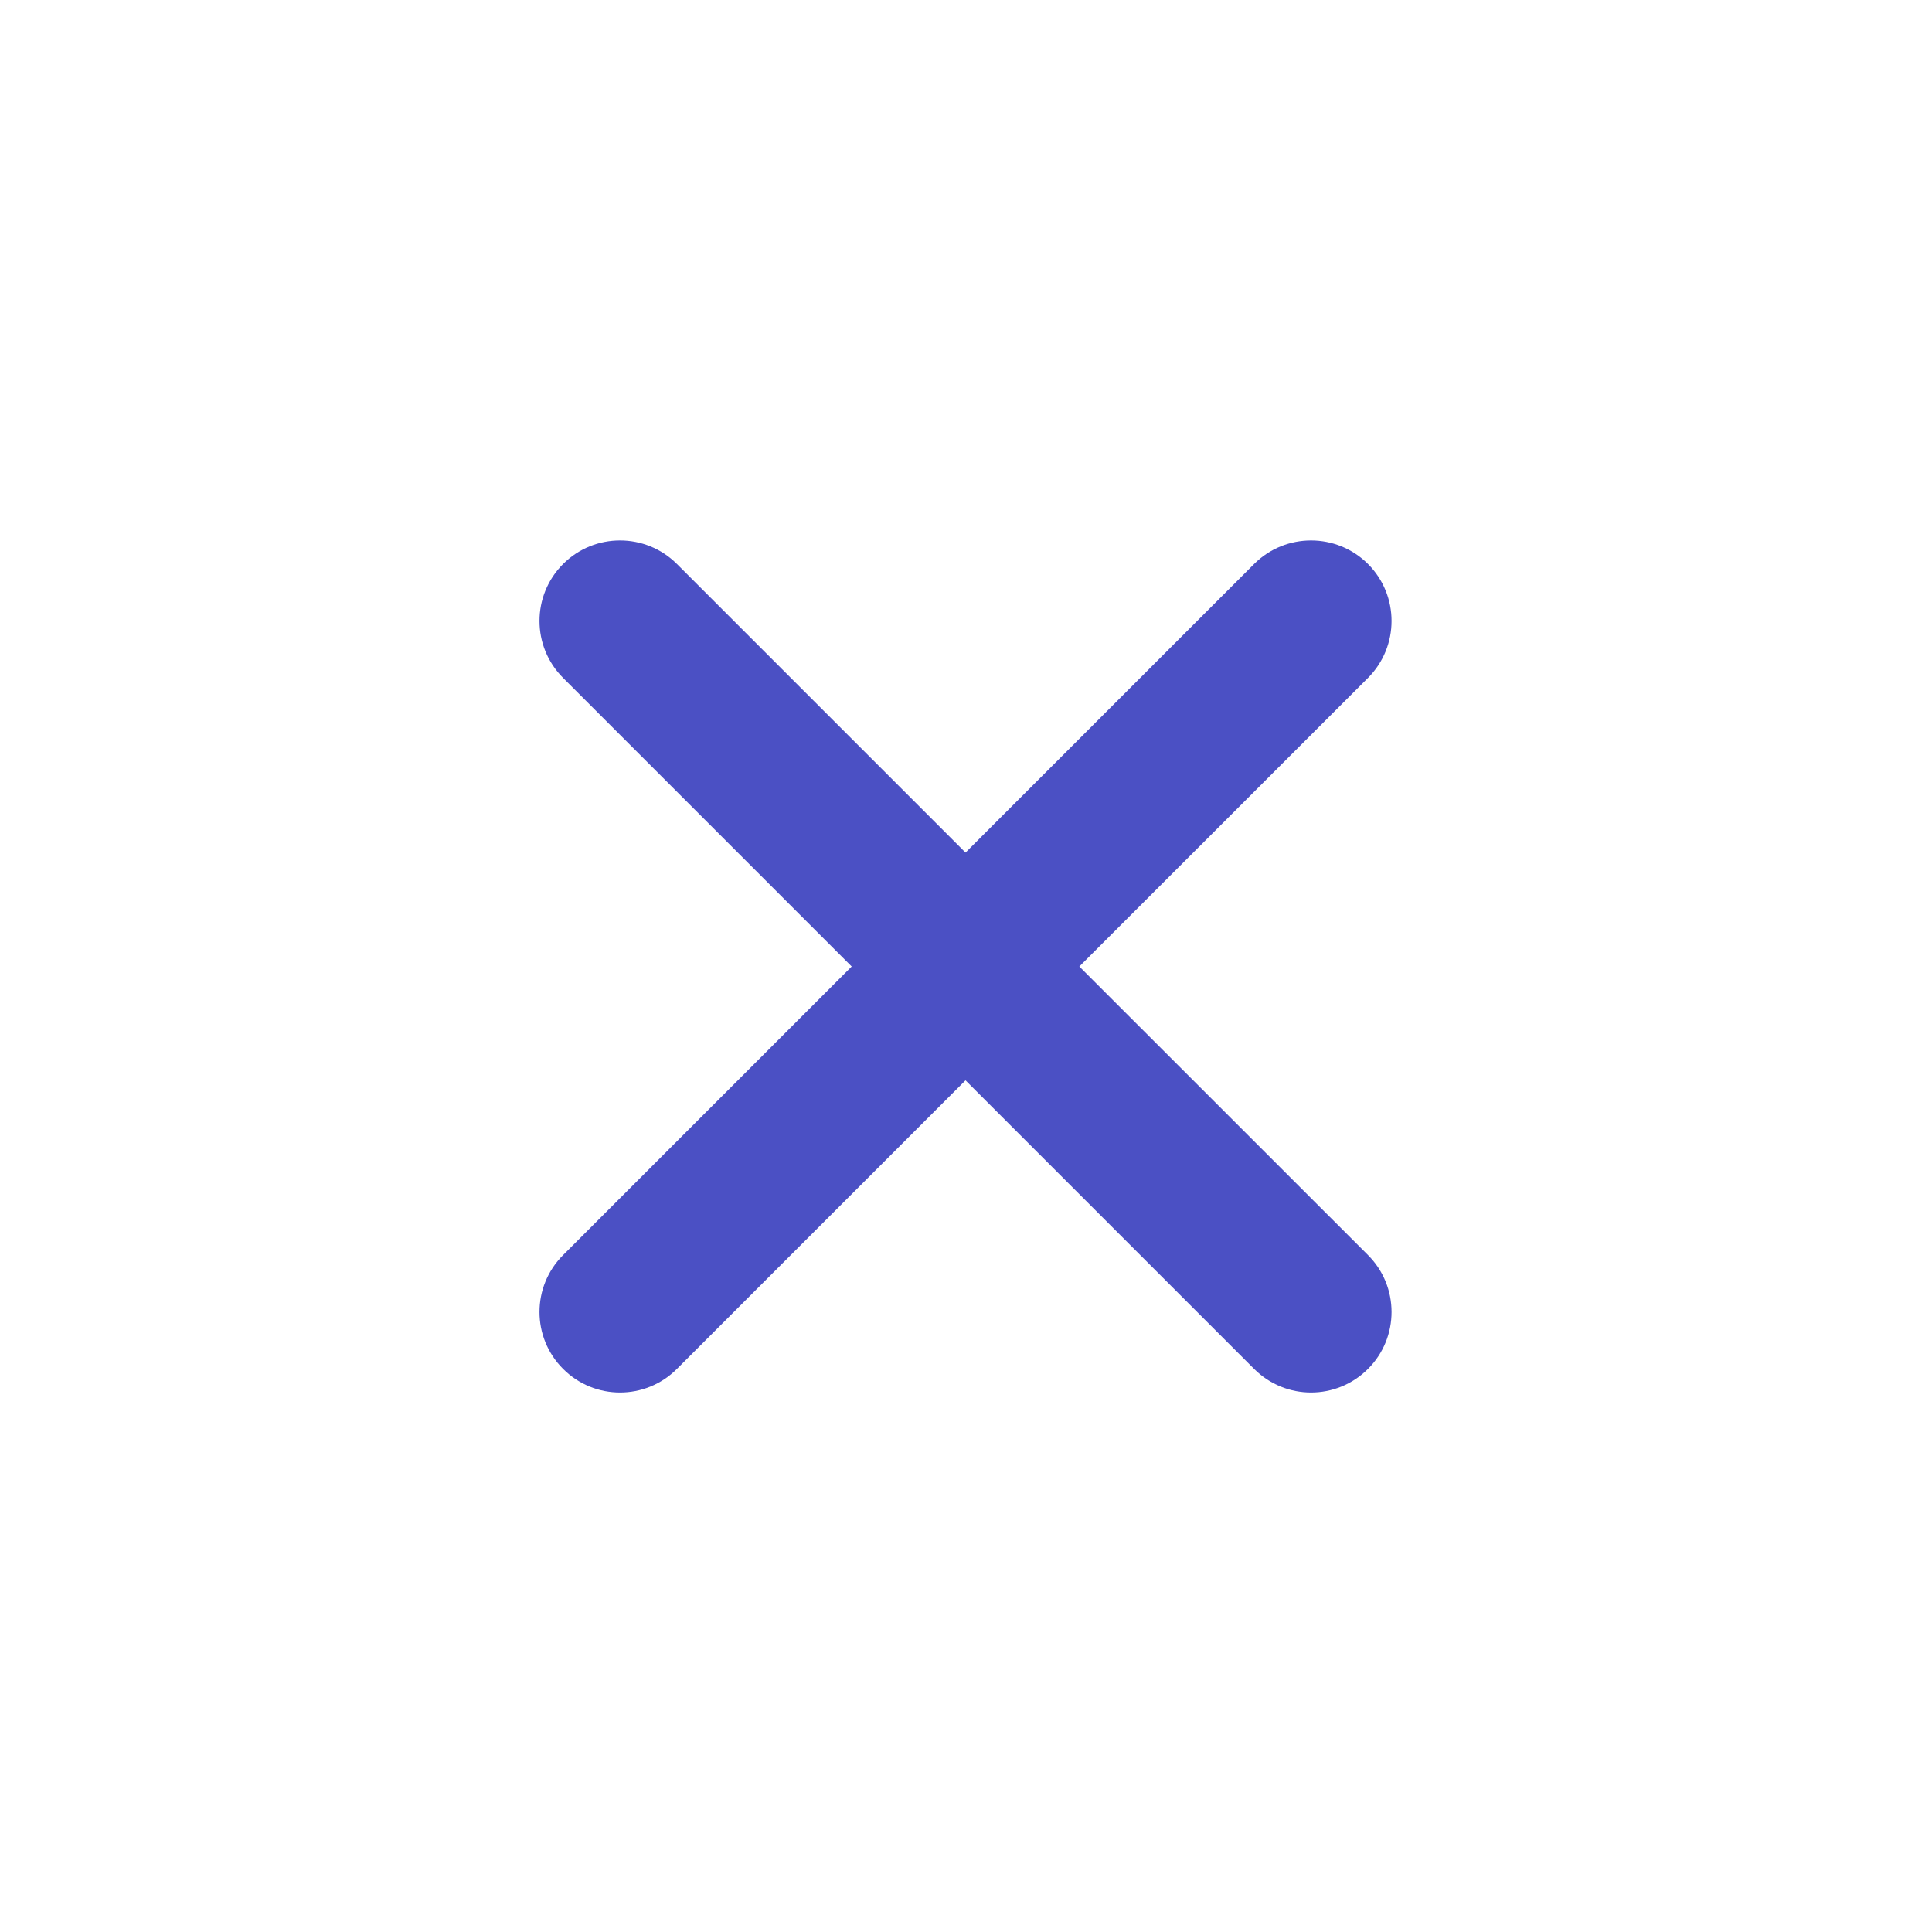
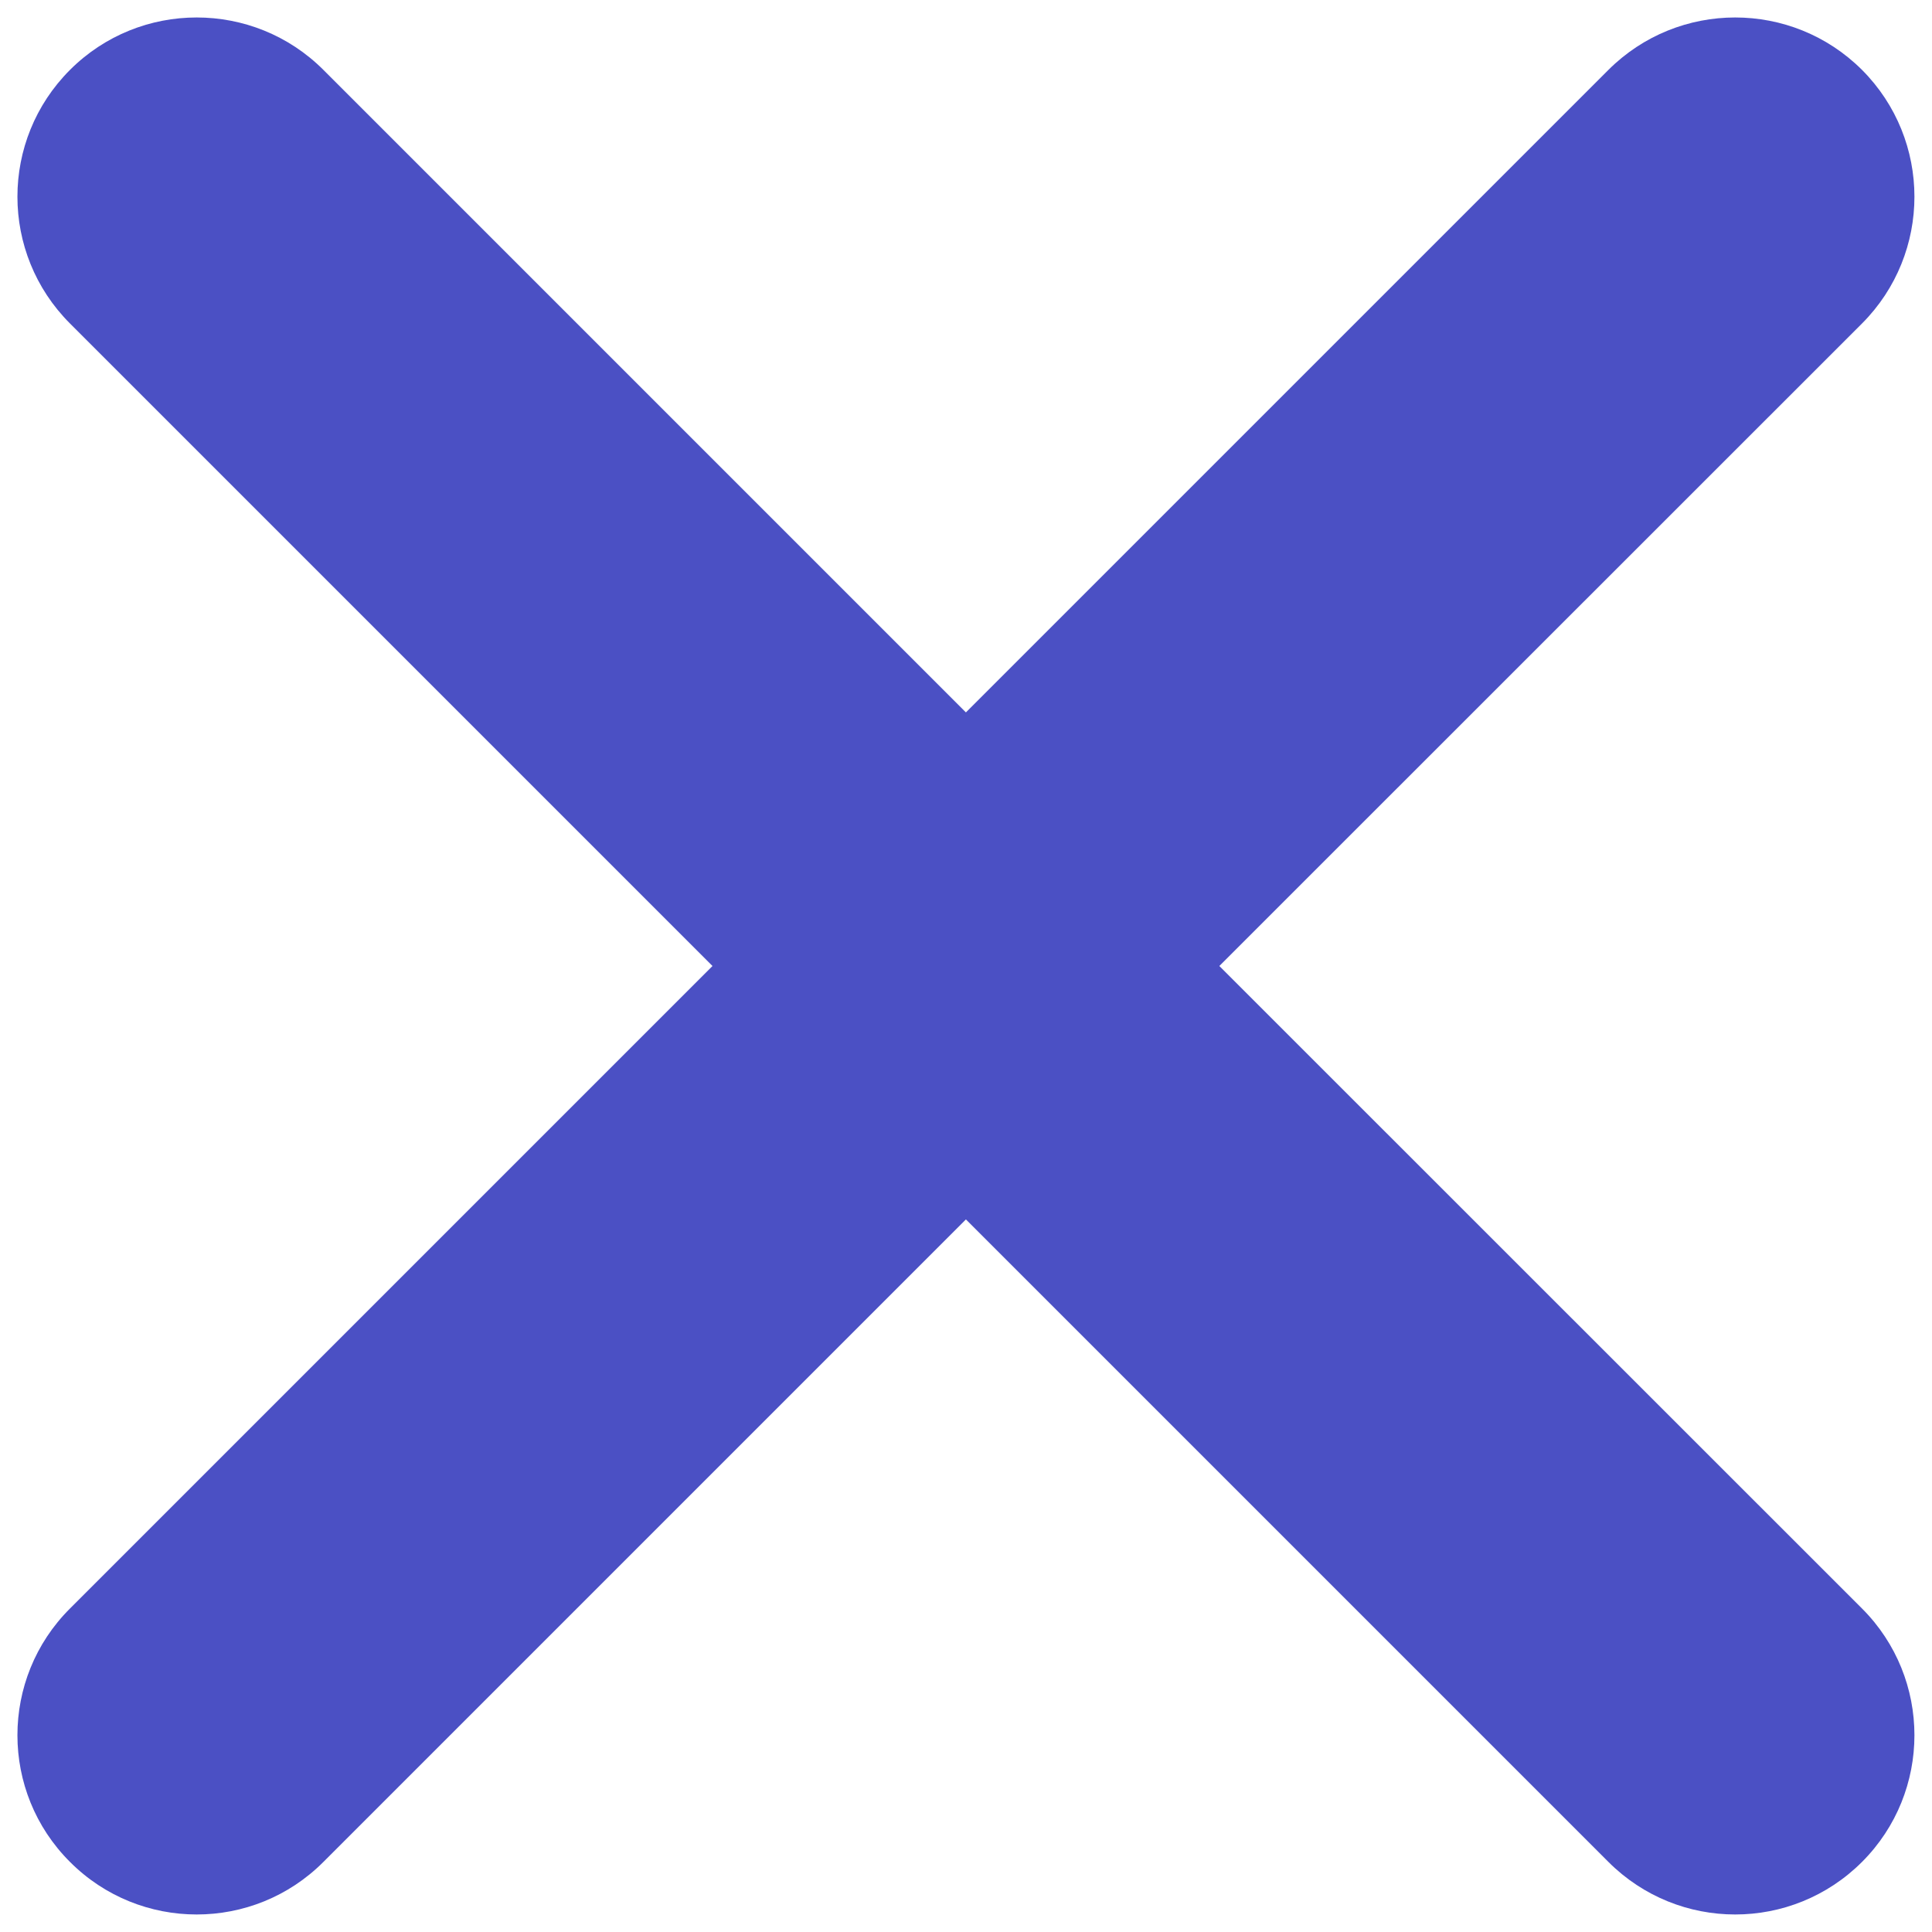
- <svg xmlns="http://www.w3.org/2000/svg" width="800px" height="800px" viewBox="0 0 24 24" fill="none">
+ <svg xmlns="http://www.w3.org/2000/svg" viewBox="6.995 6.616 9.999 10.78" width="100" height="100" preserveAspectRatio="xMidYMid meet">
  <path d="M6.995 7.006C6.604 7.397 6.604 8.03 6.995 8.421L10.58 12.006L6.995 15.591C6.604 15.981 6.604 16.615 6.995 17.005C7.385 17.396 8.019 17.396 8.409 17.005L11.994 13.42L15.579 17.005C15.97 17.396 16.603 17.396 16.994 17.005C17.384 16.615 17.384 15.981 16.994 15.591L13.408 12.006L16.994 8.421C17.384 8.03 17.384 7.397 16.994 7.006C16.603 6.616 15.97 6.616 15.579 7.006L11.994 10.591L8.409 7.006C8.019 6.616 7.385 6.616 6.995 7.006Z" fill="#4b50c4" />
</svg>
